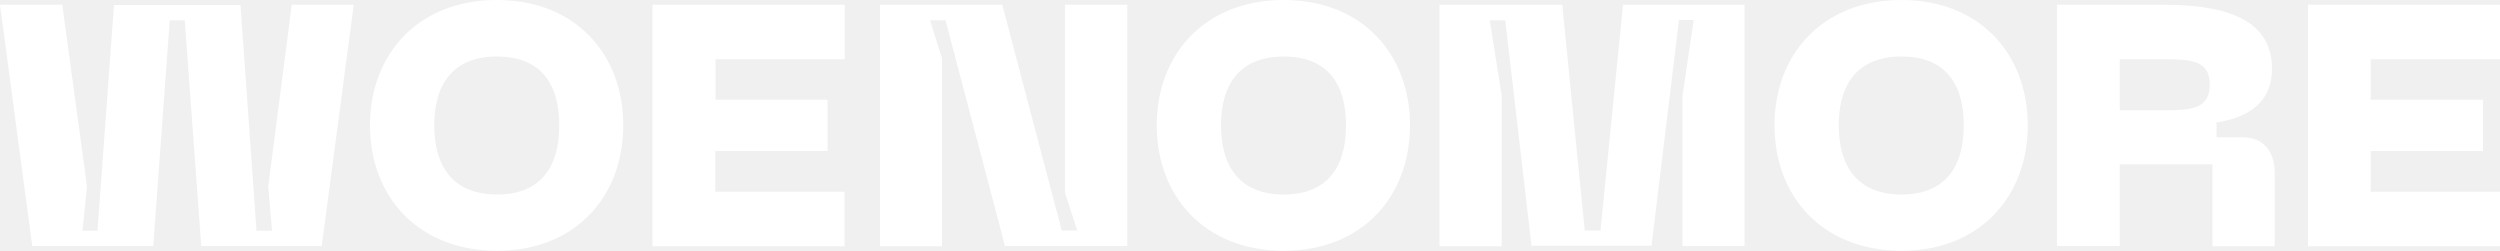
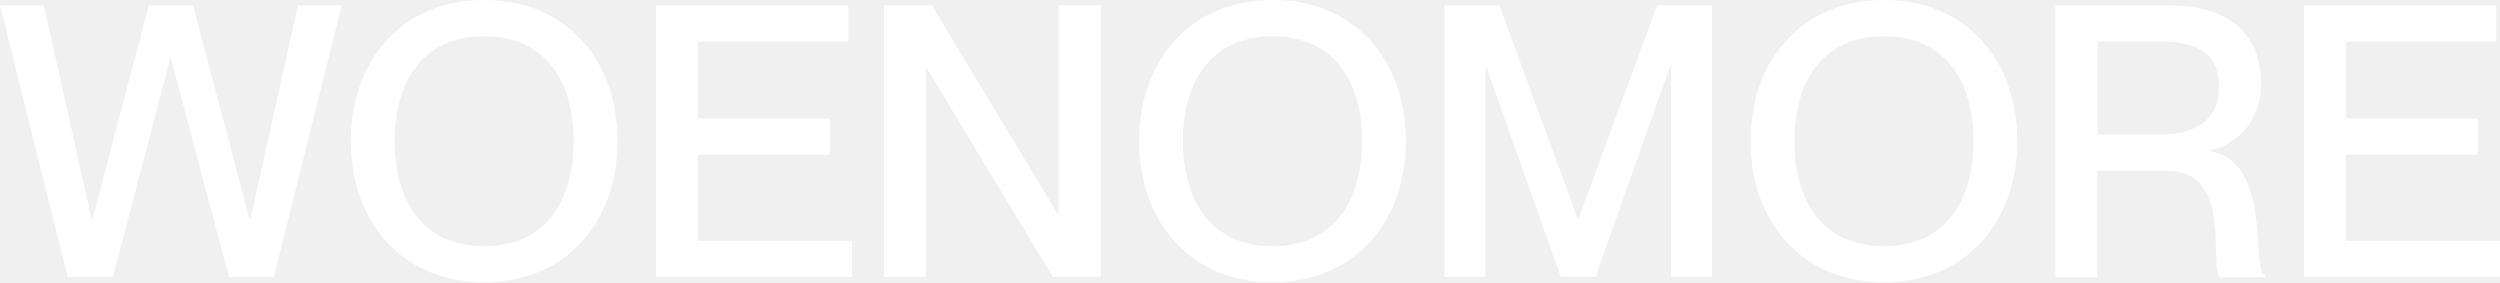
- <svg xmlns="http://www.w3.org/2000/svg" version="1.1" id="Layer_1" x="0px" y="0px" viewBox="0 0 1000 100.3" style="enable-background:new 0 0 1000 100.3;" xml:space="preserve">
+ <svg xmlns="http://www.w3.org/2000/svg" version="1.1" id="Layer_1" x="0px" y="0px" viewBox="0 0 1200 135.5" style="enable-background:new 0 0 1200 135.5;" xml:space="preserve">
  <style type="text/css">
	.st0{fill:#FFFFFF;}
</style>
  <g>
-     <path class="st0" d="M128.7,98.4H80.5L73.9,8.1h-6l-6.6,90.3H12.9L0,1.9h24.9l9.9,72.6L33,92.3h6l6.6-90.3h50.6l6.4,90.3h6.2   l-1.5-17.7l9.4-72.7h24.8L128.7,98.4z" />
-     <path class="st0" d="M198.8,0c31.3,0,50.5,21.6,50.5,50.1c0,28.6-19.2,50.2-50.5,50.2c-31.5,0-50.8-21.6-50.8-50.2   C148,21.6,167.3,0,198.8,0z M198.8,77.8c16.7,0,24.9-10.1,24.9-27.7s-8.3-27.5-24.9-27.5c-16.7,0-25.1,10.1-25.1,27.5   C173.7,67.6,182.1,77.8,198.8,77.8z" />
-     <path class="st0" d="M261.1,1.9h76.8v21.8h-51.7v16.2H331v20.5h-44.9v16.3h51.7v21.8h-76.8V1.9z" />
-     <path class="st0" d="M352,1.9h48.9l23.8,90.3h6.2L426,77.1V1.9h24.9v96.5h-48.9L378.2,8.1h-6.2l4.8,15.2v75.2H352V1.9z" />
-     <path class="st0" d="M513.5,0C544.8,0,564,21.6,564,50.1c0,28.6-19.2,50.2-50.5,50.2c-31.5,0-50.8-21.6-50.8-50.2   C462.7,21.6,482,0,513.5,0z M513.5,77.8c16.7,0,24.9-10.1,24.9-27.7s-8.3-27.5-24.9-27.5c-16.7,0-25.1,10.1-25.1,27.5   C488.4,67.6,496.8,77.8,513.5,77.8z" />
-     <path class="st0" d="M575.8,1.9h49.1l9,90.3h6.3l9-90.3h48.6v96.5h-24.8V38.3l4.5-30.3h-5.9l-11,90.3h-48L602.1,8.1h-6.2l4.8,30.3   v60.1h-24.9V1.9z" />
-     <path class="st0" d="M760.6,0c31.3,0,50.5,21.6,50.5,50.1c0,28.6-19.2,50.2-50.5,50.2c-31.5,0-50.8-21.6-50.8-50.2   C709.8,21.6,729.1,0,760.6,0z M760.6,77.8c16.7,0,24.9-10.1,24.9-27.7s-8.3-27.5-24.9-27.5c-16.7,0-25.1,10.1-25.1,27.5   C735.5,67.6,743.9,77.8,760.6,77.8z" />
-     <path class="st0" d="M822.9,1.9h42.6c21.8,0,43.3,4.4,43.3,25.6c0,16-13.4,20.1-22.2,21.5v5.9h10.4c8.2,0,12.9,5.5,12.9,14.4v29.2   H885V65.7h-37.1v32.7h-25.1V1.9z M865.4,44.1c11.2,0,18.5-0.5,18.5-10.3c0-9.9-7.9-10.1-18.5-10.1h-17.5v20.4H865.4z" />
-     <path class="st0" d="M923.2,1.9h76.8v21.8h-51.7v16.2h44.9v20.5h-44.9v16.3h51.7v21.8h-76.8V1.9z" />
+     <g>
+       <path class="st0" d="M0,2.6h21l23,102.7h0.4l27-102.7h21.2l27.2,102.7h0.4L143,2.6h21l-32.6,130.4h-21.5L82.1,28.1h-0.4    L54.2,132.9H32.5L0,2.6z" />
+       <path class="st0" d="M168.4,67.7c0-39.2,25-67.7,64-67.7c39,0,64,28.4,64,67.7c0,39.2-25,67.8-64,67.8    C193.4,135.5,168.4,106.9,168.4,67.7z M232.4,118.2c30.8,0,43-23.7,43-50.5c0-26.8-12.2-50.3-43-50.3c-30.8,0-43,23.5-43,50.3    C189.4,94.5,201.6,118.2,232.4,118.2z" />
+       <path class="st0" d="M314.9,2.6h92.3v17.3h-72.2v37h63.3v17.3h-63.3v41.4h74v17.3h-94.1V2.6z" />
+       <path class="st0" d="M424.3,2.6h23l60.5,100.3h0.4V2.6h20.2v130.4h-23L444.8,32.6h-0.4v100.3h-20.1V2.6z" />
+       <path class="st0" d="M546.8,67.7c0-39.2,25-67.7,64-67.7c39,0,64,28.4,64,67.7c0,39.2-25,67.8-64,67.8    C571.8,135.5,546.8,106.9,546.8,67.7z M610.8,118.2c30.8,0,43-23.7,43-50.5c0-26.8-12.2-50.3-43-50.3c-30.8,0-43,23.5-43,50.3    C567.8,94.5,580,118.2,610.8,118.2z" />
+       <path class="st0" d="M693.3,2.6h26.4L757.3,105h0.4L795.4,2.6h26.4v130.4h-19.7V31.7h-0.4l-35.9,101.2h-16.6L713.3,31.7H713v101.2    h-19.7V2.6z" />
+       <path class="st0" d="M840.3,67.7c0-39.2,25-67.7,64-67.7s64,28.4,64,67.7c0,39.2-25,67.8-64,67.8S840.3,106.9,840.3,67.7z     M904.3,118.2c30.8,0,43-23.7,43-50.5c0-26.8-12.2-50.3-43-50.3s-43,23.5-43,50.3C861.2,94.5,873.5,118.2,904.3,118.2z" />
+       <path class="st0" d="M986.7,2.6h54.3c28.8,0,44.3,13.5,44.3,37.6c0,16.6-10,28.6-24.4,31.9v0.4c30.3,5.7,19.1,57.1,26.3,59.3v1.3    h-21.5c-5.8-5.5,6.6-51.1-25.4-51.1h-33.6v51.1h-20.1V2.6z M1036.7,64.6c18.4,0,28.5-8,28.5-23c0-14-8-21.7-28.1-21.7h-30.3v44.7    H1036.7z" />
+       <path class="st0" d="M1105.9,2.6h92.3v17.3H1126v37h63.3v17.3H1126v41.4h74v17.3h-94.1V2.6z" />
+     </g>
  </g>
</svg>
